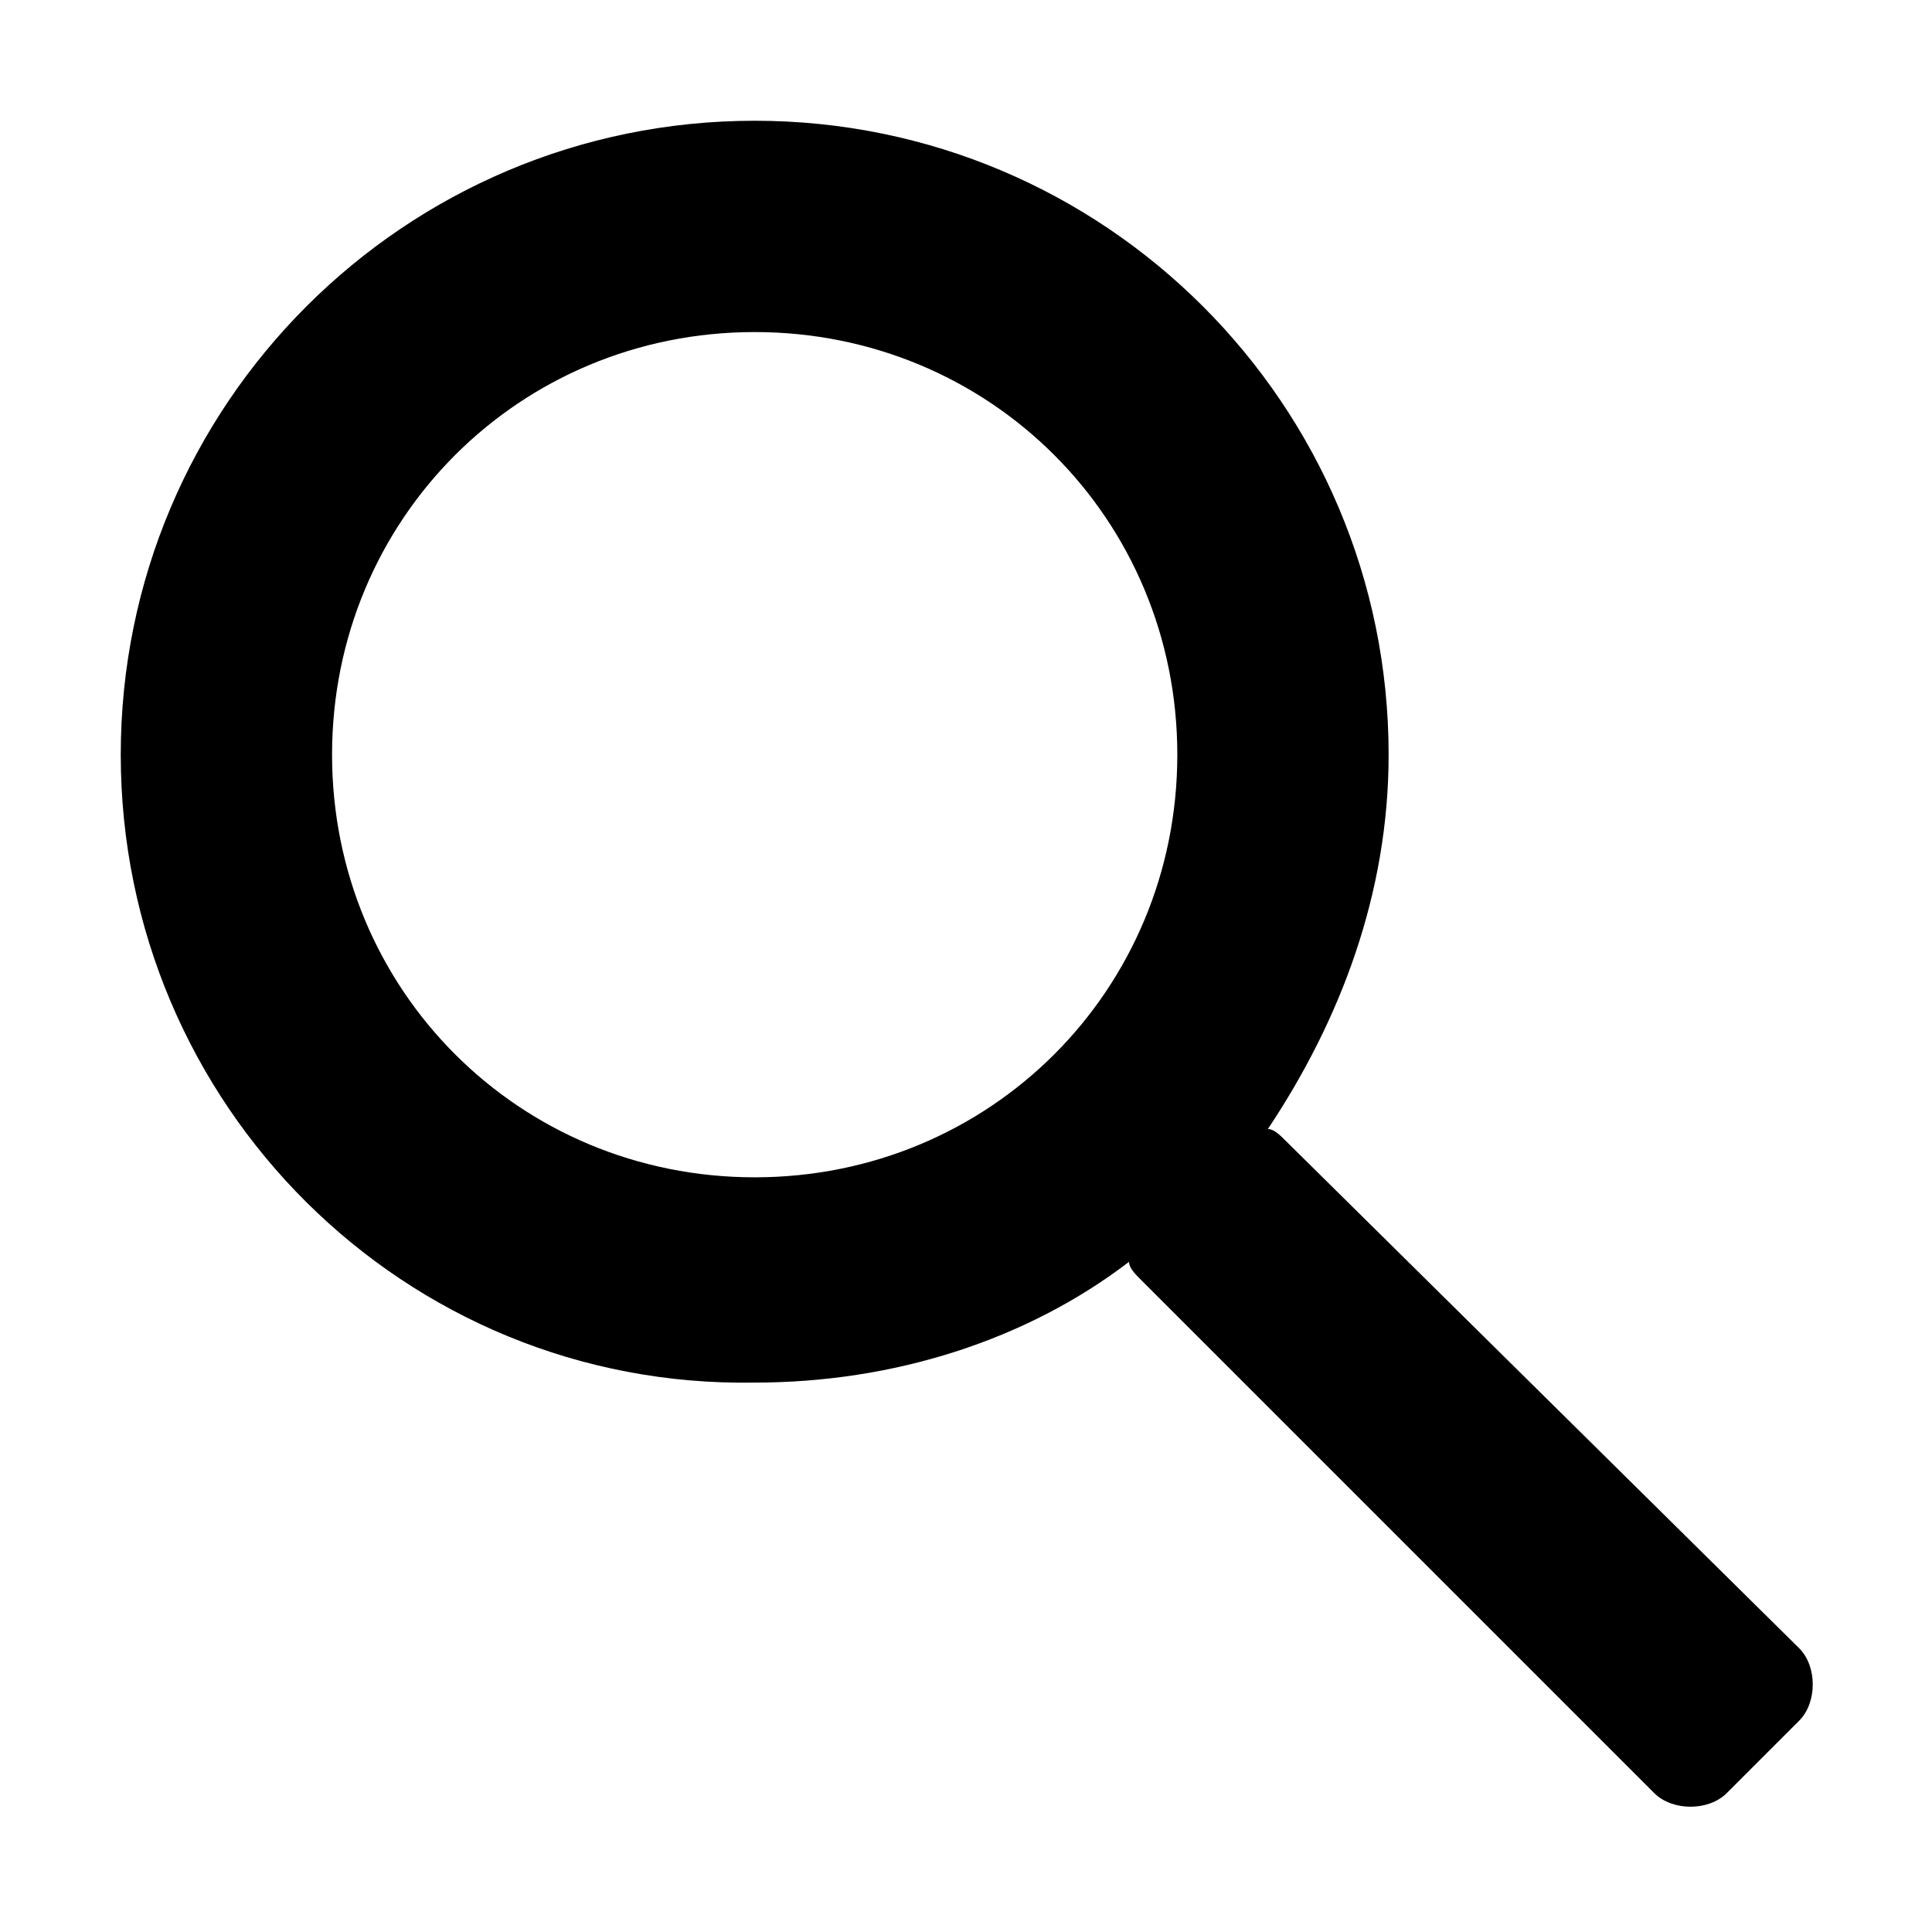
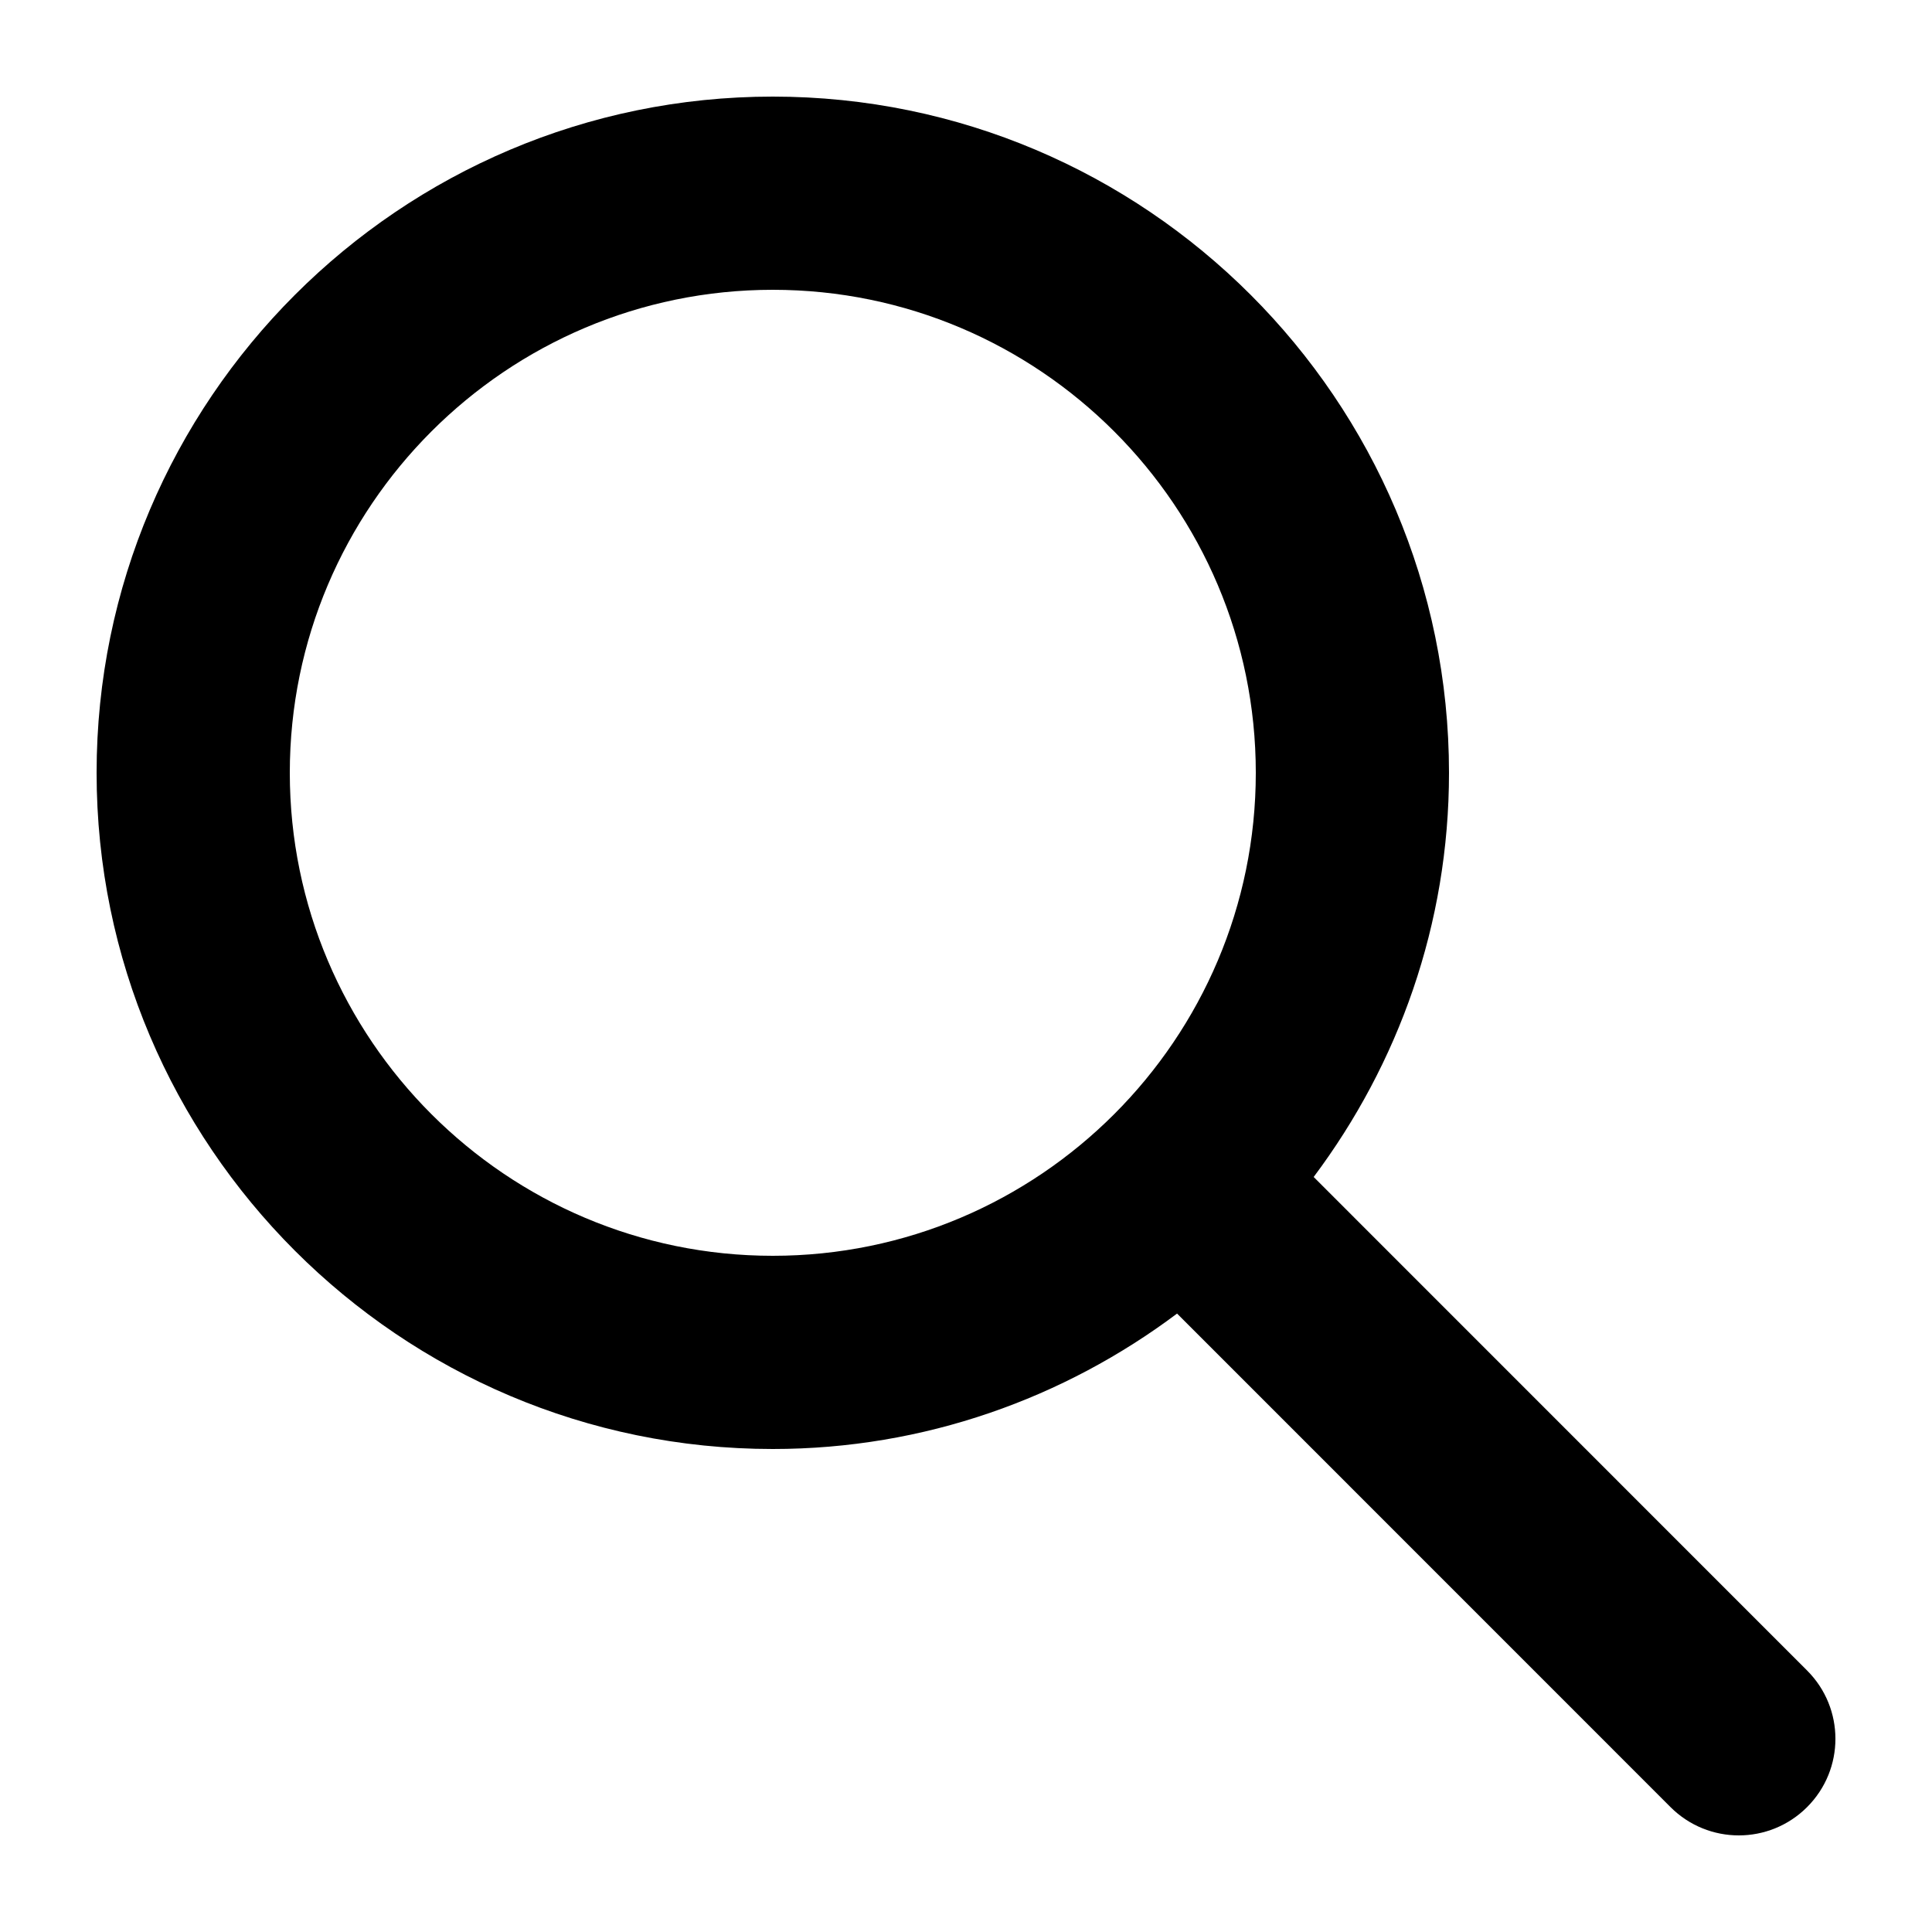
- <svg xmlns="http://www.w3.org/2000/svg" version="1.1" id="Layer_1" x="0px" y="0px" viewBox="0 0 32 32" enable-background="new 0 0 32 32" xml:space="preserve">
-   <path d="M29.8,27.3c0.3,0.3,0.3,0.9,0,1.2l-1.2,1.2c-0.3,0.3-0.9,0.3-1.2,0l-8.5-8.5c-0.1-0.1-0.2-0.2-0.2-0.3c-1.7,1.3-3.9,2-6.2,2  C6.7,23,2,18.3,2,12.5C2,6.7,6.7,2,12.5,2C18.3,2,23,6.7,23,12.5c0,2.3-0.8,4.4-2,6.2c0.1,0,0.2,0.1,0.3,0.2L29.8,27.3z M12.5,5.5  c-3.9,0-7,3.1-7,7c0,3.9,3.1,7,7,7c3.9,0,7-3.1,7-7C19.5,8.6,16.4,5.5,12.5,5.5z" />
+ <svg xmlns="http://www.w3.org/2000/svg" width="40" height="40" viewBox="0 0 40 40">
+   <path d="M37.414 34.586l-10.216-10.218c1.752-2.338 2.802-5.23 2.802-8.368 0-7.72-6.282-14-14-14s-14 6.28-14 14 6.282 14 14 14c3.138 0 6.032-1.052 8.37-2.804l10.216 10.218c.39.39.902.586 1.414.586.512 0 1.024-.196 1.414-.586.782-.782.782-2.046 0-2.828zm-21.414-8.586c-5.514 0-10-4.486-10-10s4.486-10 10-10 10 4.486 10 10-4.486 10-10 10z" />
</svg>
